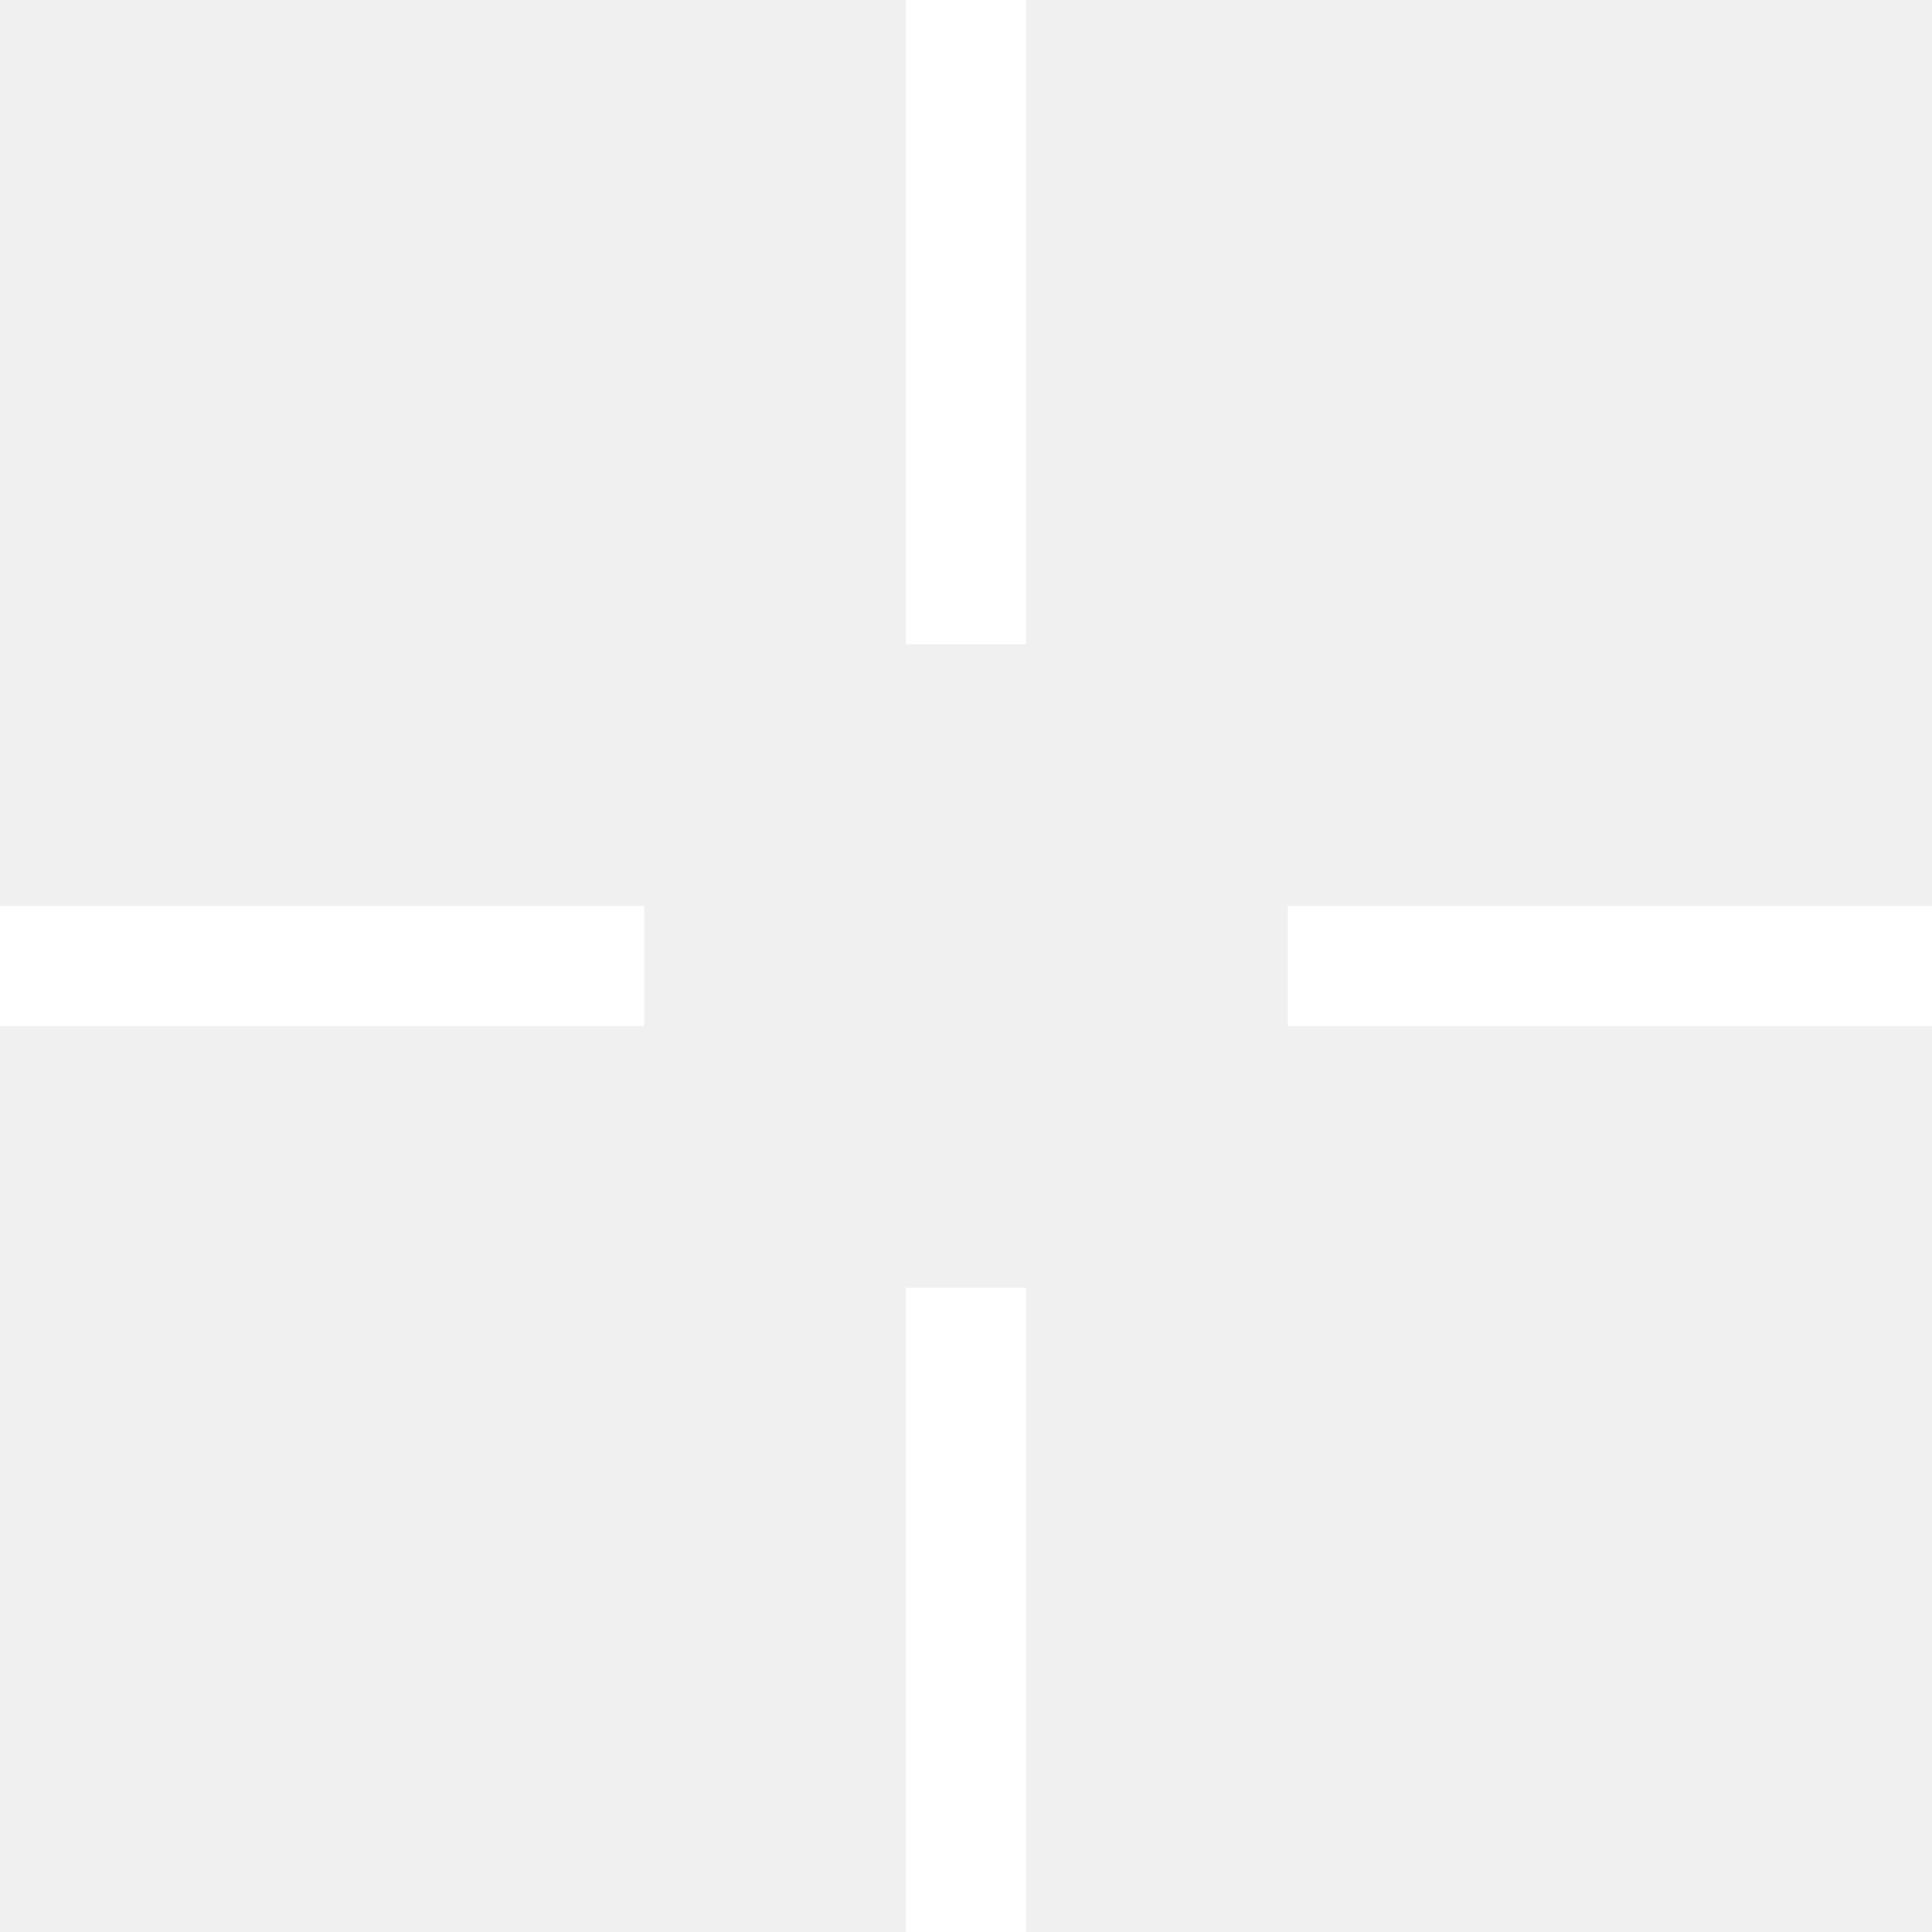
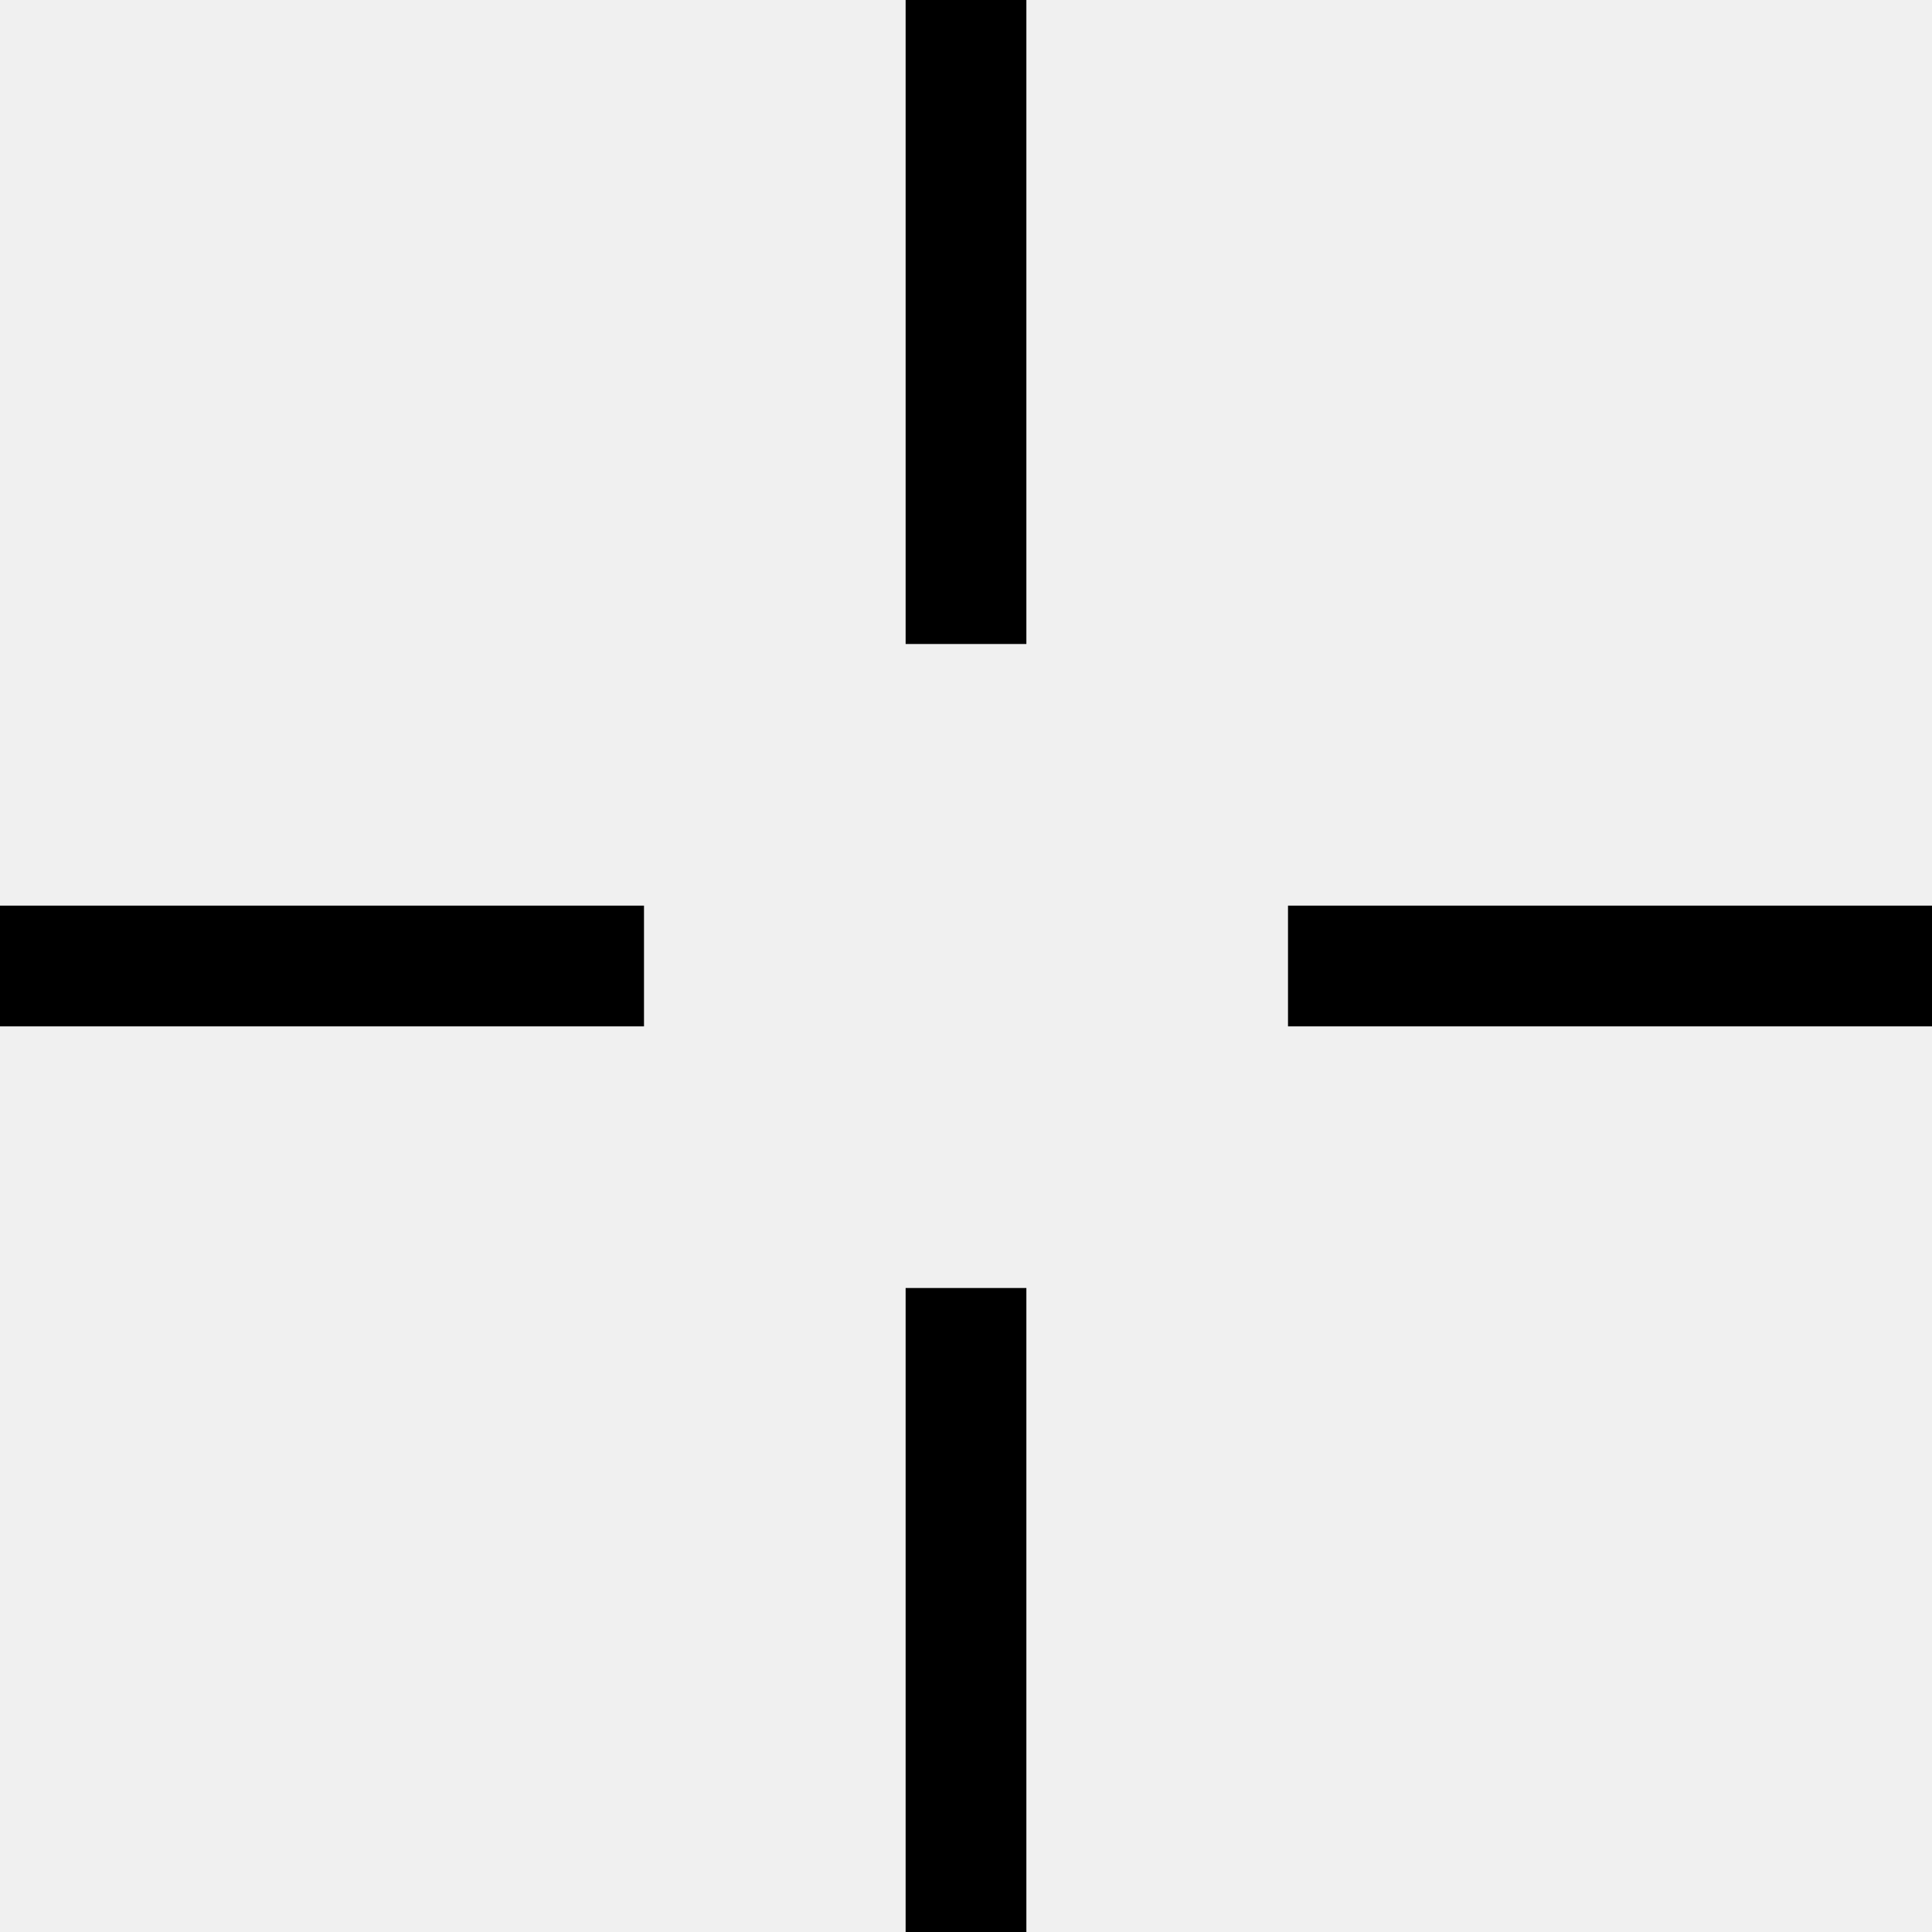
<svg xmlns="http://www.w3.org/2000/svg" width="24" height="24" viewBox="0 0 24 24" fill="none">
  <g clip-path="url(#clip0_17745_5773)">
-     <path d="M12 0V8" stroke="white" stroke-width="1.5" />
-     <path d="M12 16V24" stroke="white" stroke-width="1.5" />
-     <path d="M8 12L-1.19209e-07 12" stroke="white" stroke-width="1.5" />
-     <path d="M24 12L16 12" stroke="white" stroke-width="1.5" />
+     <path d="M12 0V8" stroke="currentColor" stroke-width="1.5" />
+     <path d="M12 16V24" stroke="currentColor" stroke-width="1.5" />
+     <path d="M8 12L-1.19209e-07 12" stroke="currentColor" stroke-width="1.5" />
+     <path d="M24 12L16 12" stroke="currentColor" stroke-width="1.5" />
  </g>
  <defs>
    <clipPath id="clip0_17745_5773">
-       <rect width="24" height="24" fill="white" />
+       <rect width="24" height="24" fill="currentColor" />
    </clipPath>
  </defs>
</svg>
